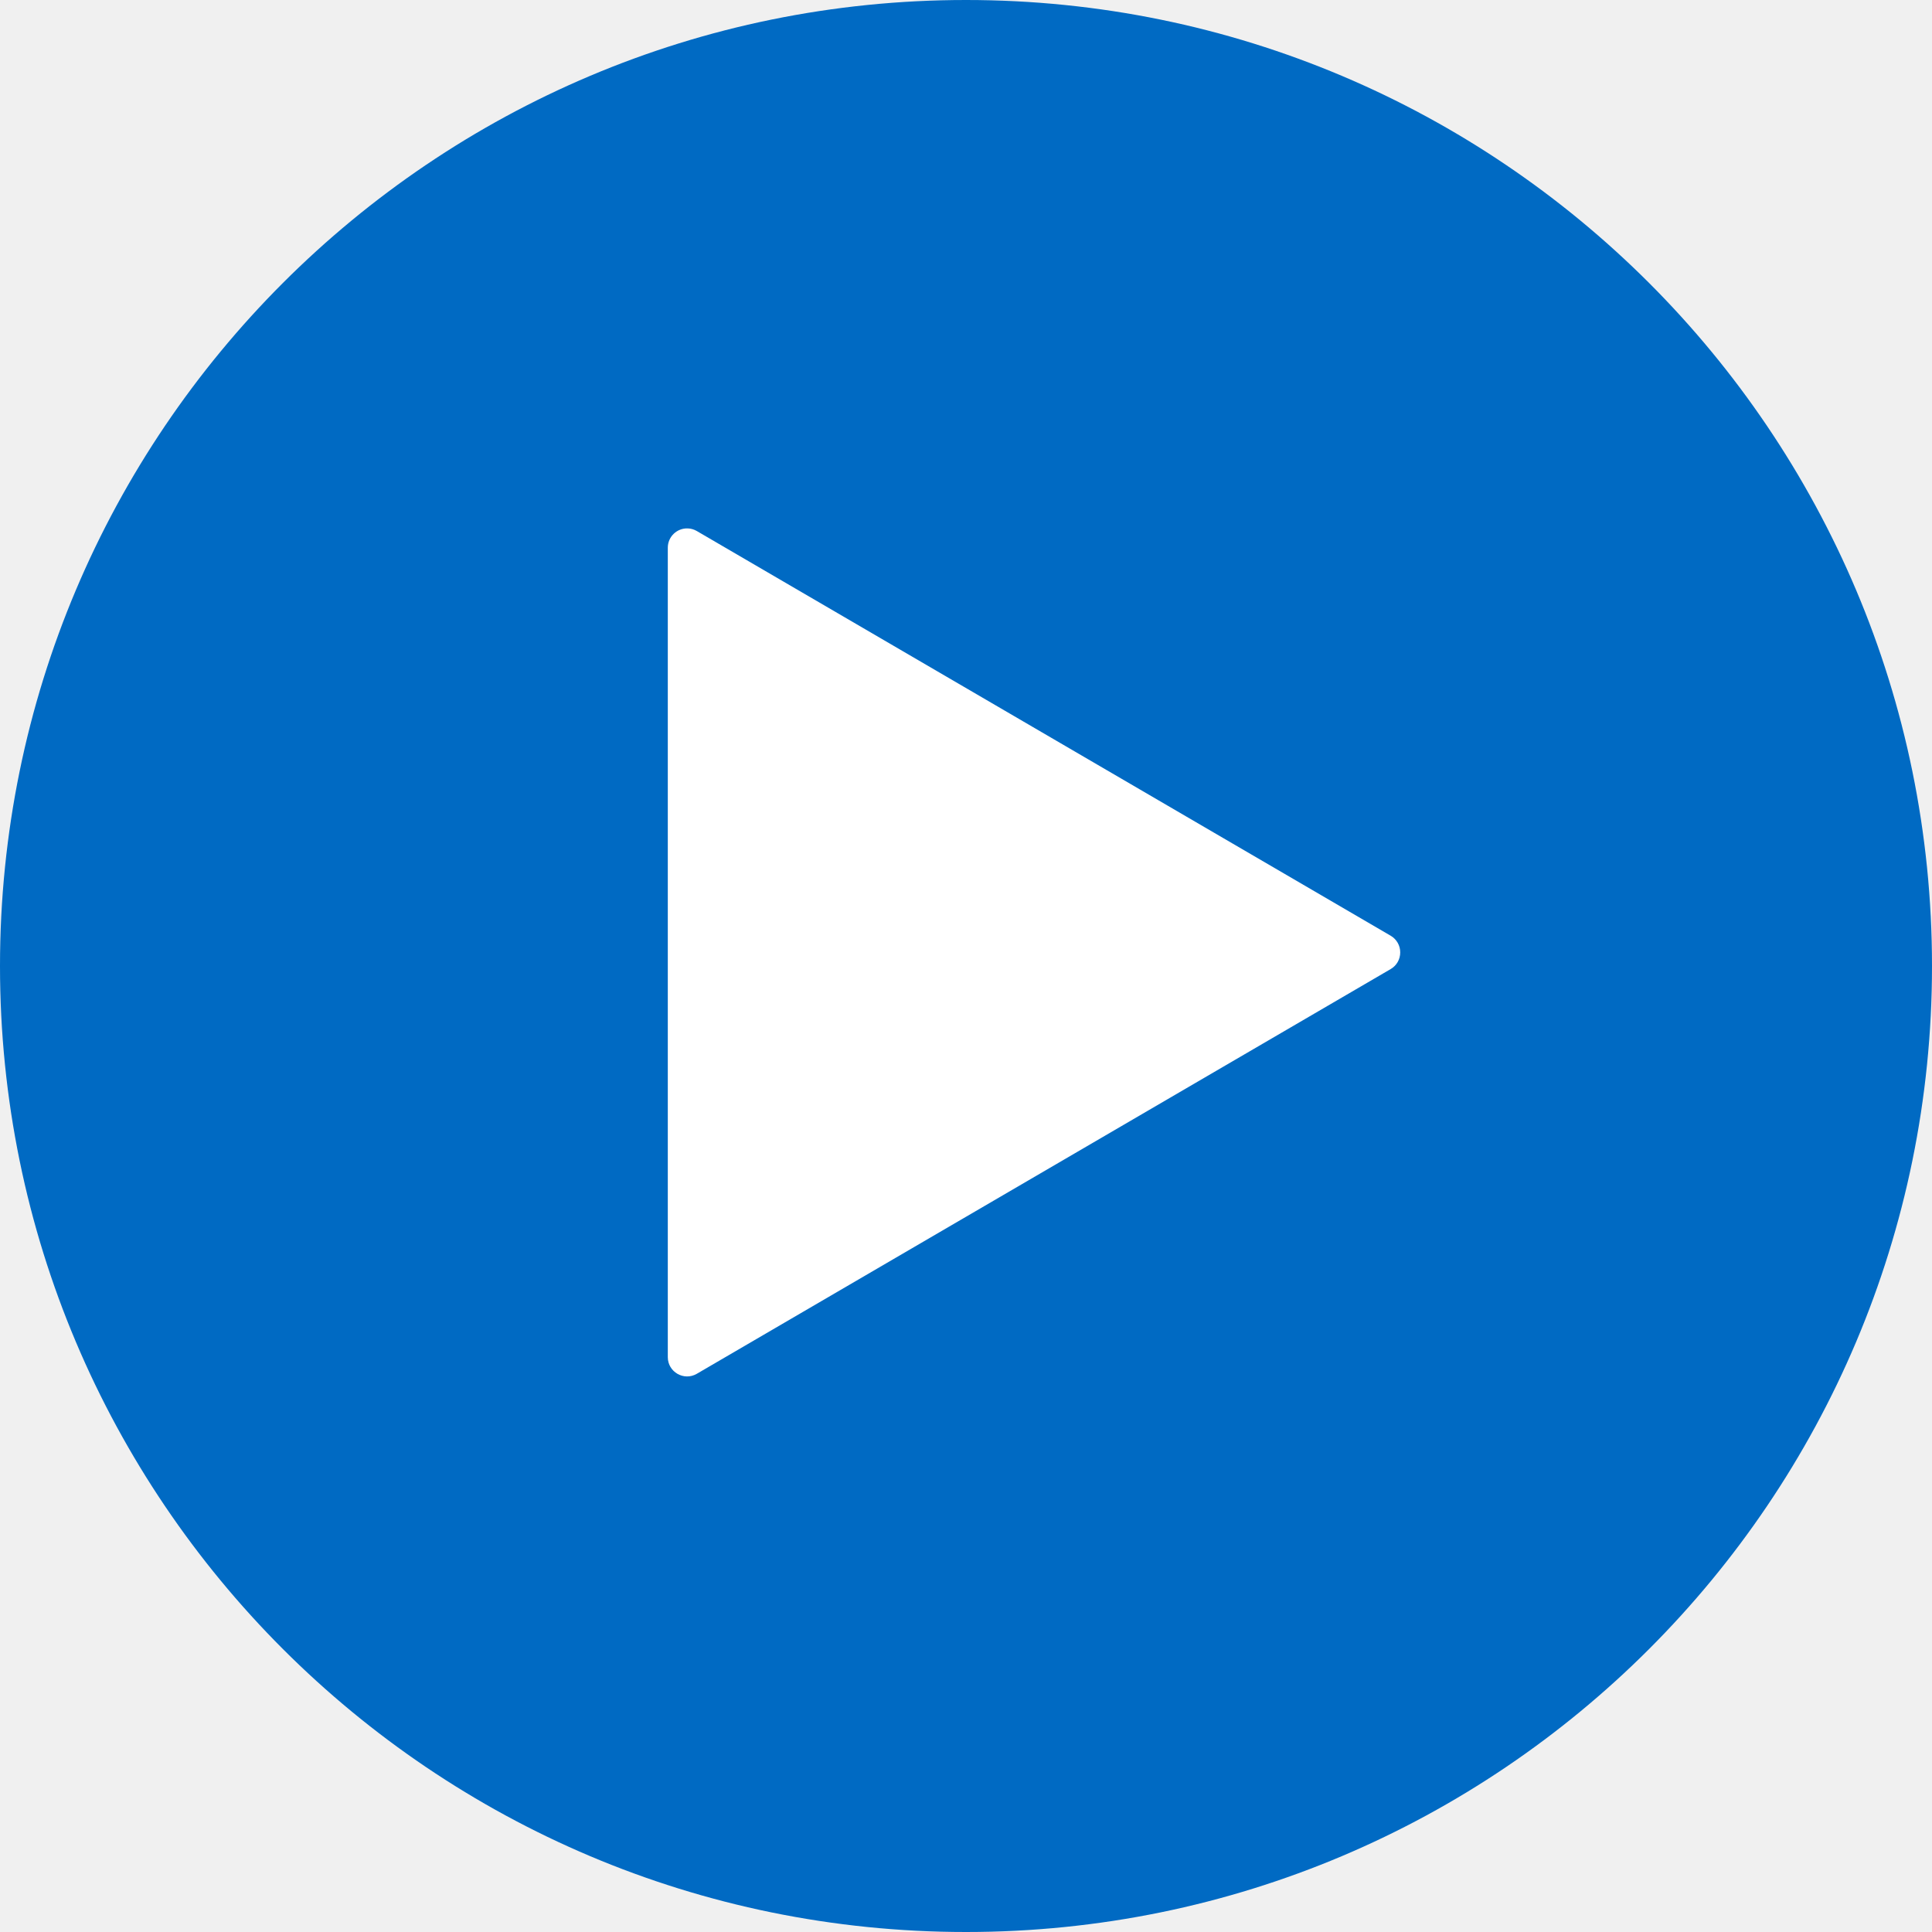
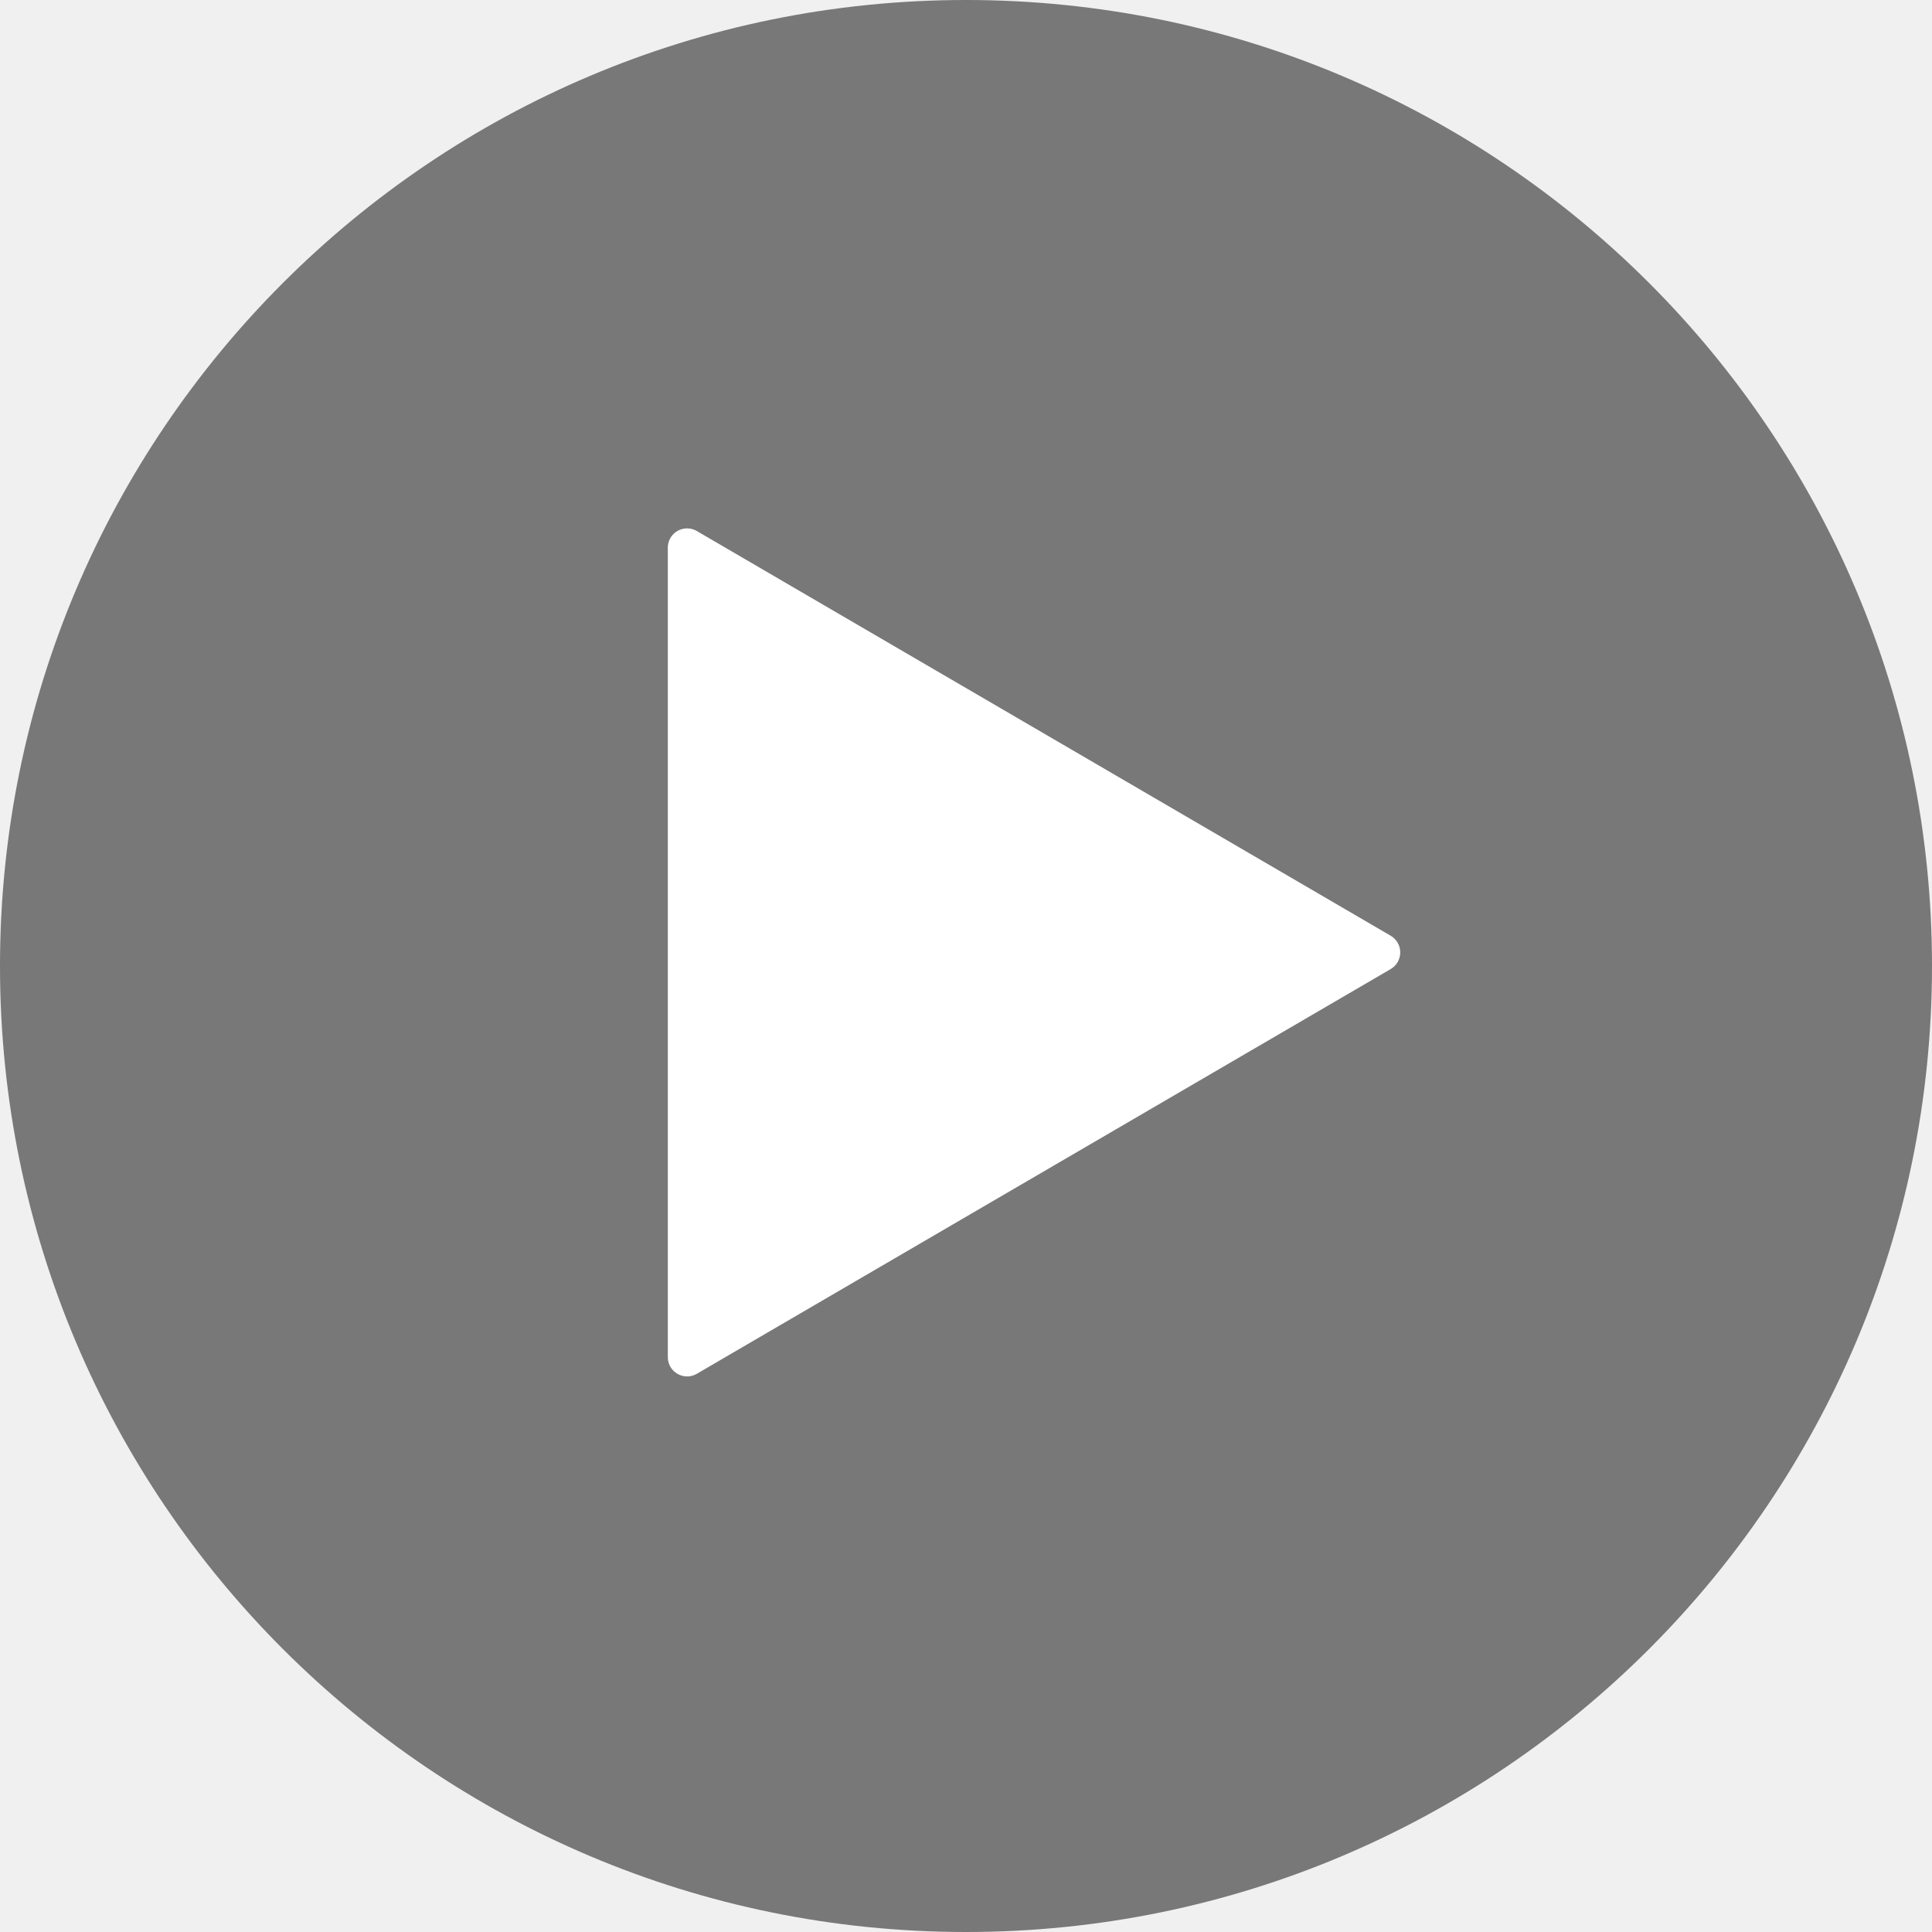
- <svg xmlns="http://www.w3.org/2000/svg" width="75" height="75" viewBox="0 0 75 75" fill="none">
-   <circle cx="37.5" cy="37.5" r="37.5" fill="#006AC3" />
-   <path d="M26.695 20.513C26.274 20.5 25.924 20.838 25.924 21.261V52.684C25.924 53.26 26.55 53.621 27.049 53.331L53.986 37.619C54.216 37.486 54.358 37.239 54.356 36.972C54.358 36.706 54.216 36.459 53.986 36.325L27.049 20.614C26.942 20.551 26.819 20.516 26.695 20.513L26.695 20.513Z" fill="white" />
+ <svg xmlns="http://www.w3.org/2000/svg" width="135" height="135" viewBox="0 0 135 135" fill="none">
+   <circle opacity="0.5" cx="67.5" cy="67.5" r="67.5" fill="black" />
+   <path d="M48.05 36.923C47.293 36.9 46.664 37.509 46.664 38.269V94.831C46.664 95.869 47.79 96.518 48.689 95.995L97.175 67.714C97.589 67.474 97.844 67.03 97.842 66.55C97.844 66.07 97.589 65.626 97.175 65.386L48.689 37.105C48.495 36.991 48.275 36.928 48.05 36.923L48.05 36.923Z" fill="white" />
</svg>
